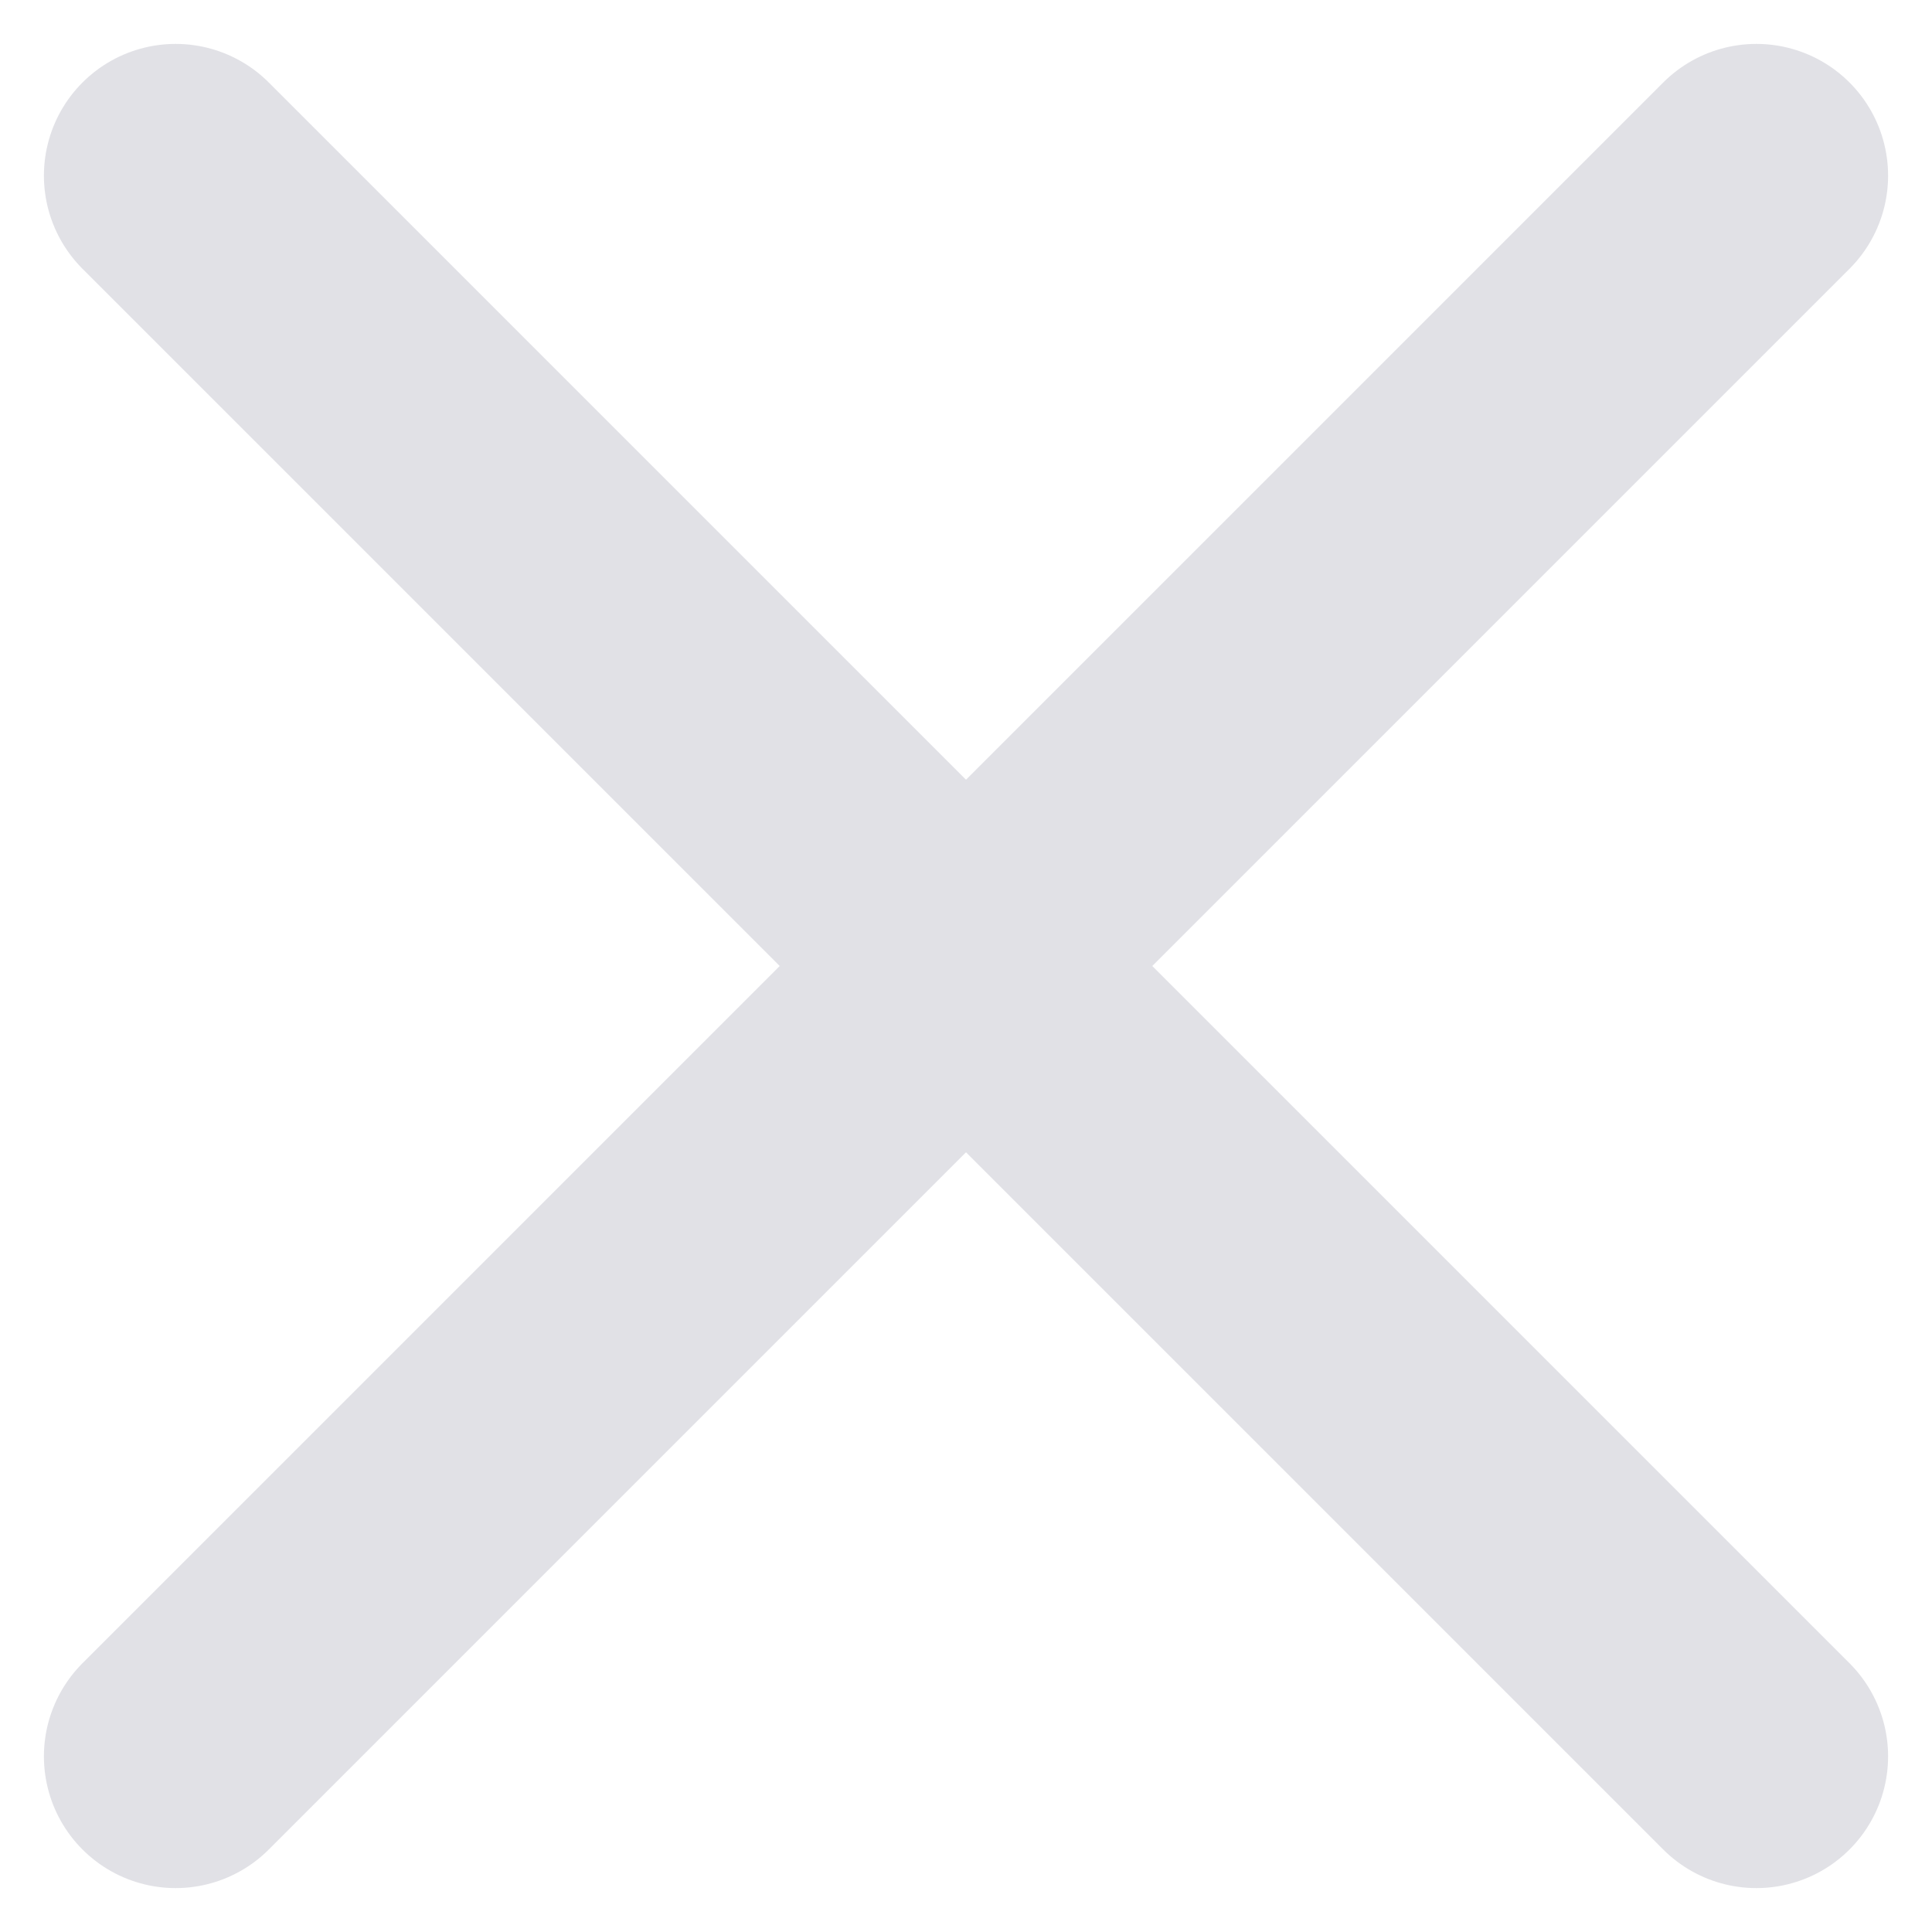
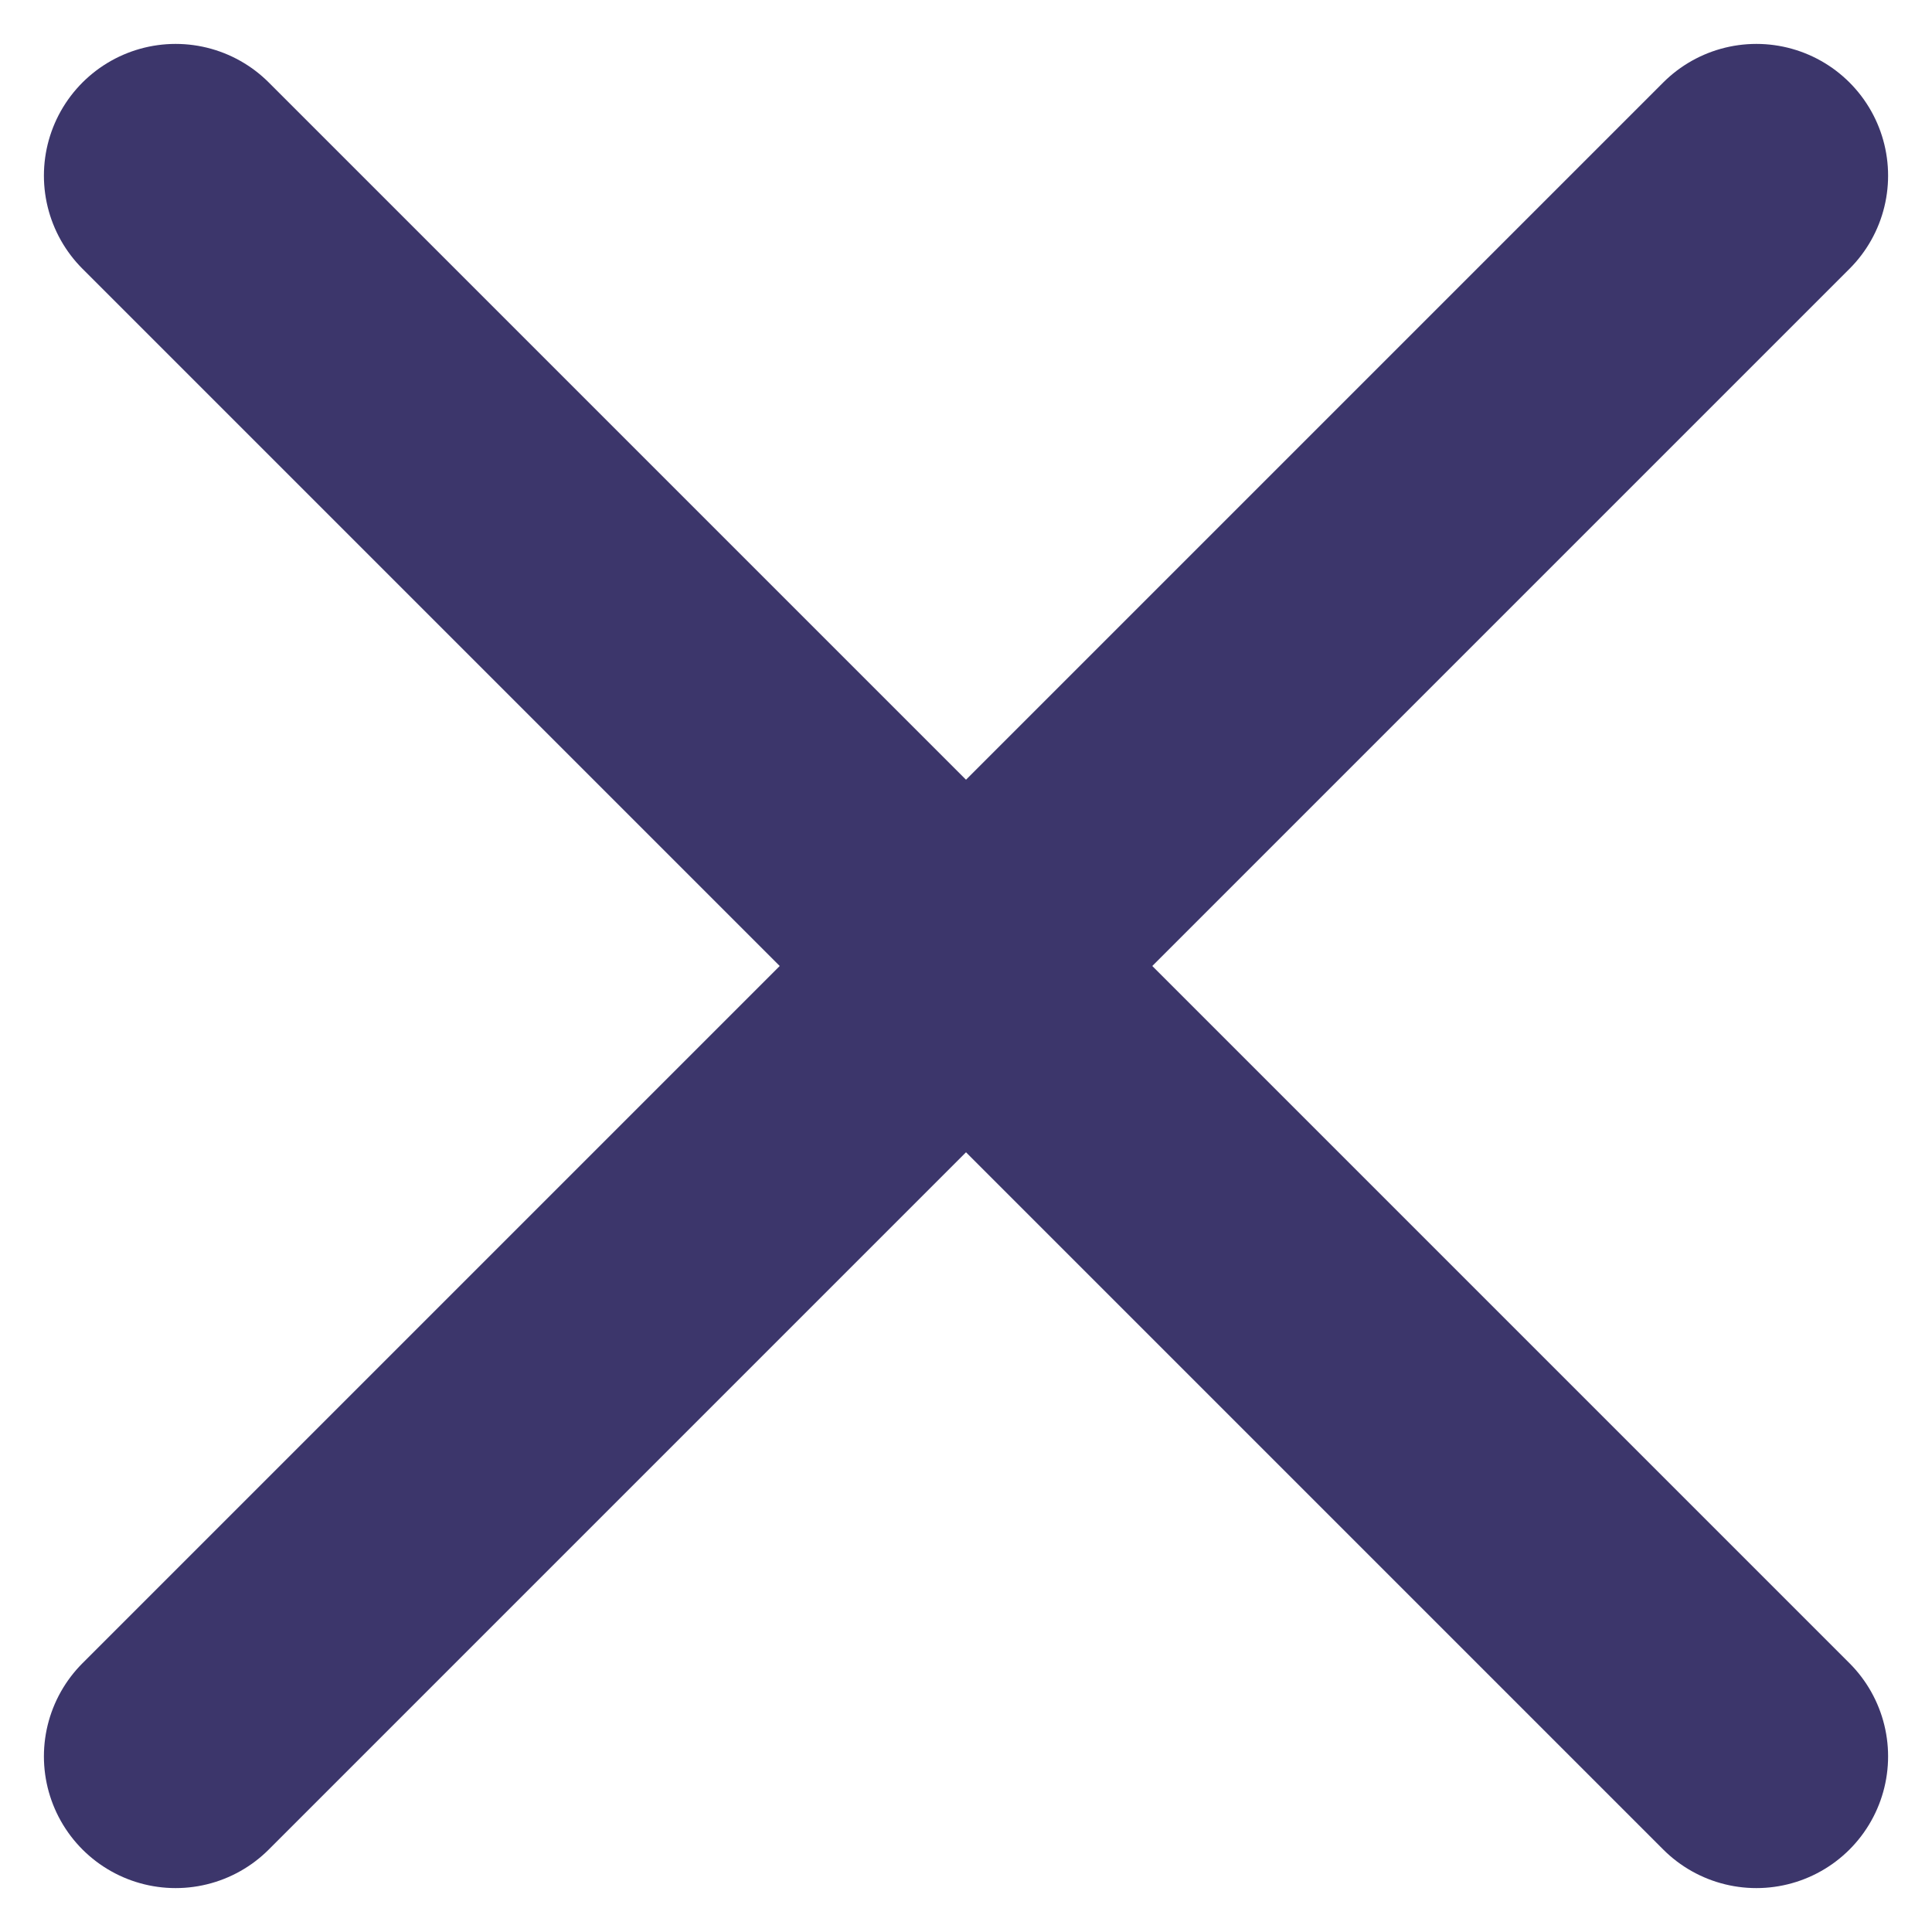
<svg xmlns="http://www.w3.org/2000/svg" width="22" height="22" viewBox="0 0 22 22" fill="none">
-   <path d="M20 2L2 20" stroke="#E1E1E6" stroke-width="3" stroke-linecap="round" stroke-linejoin="round" />
-   <path d="M20 20L2 2" stroke="#E1E1E6" stroke-width="3" stroke-linecap="round" stroke-linejoin="round" />
+   <path d="M20 2L2 20" stroke="#3C366B" stroke-width="3" stroke-linecap="round" stroke-linejoin="round" />
+   <path d="M20 20L2 2" stroke="#3C366B" stroke-width="3" stroke-linecap="round" stroke-linejoin="round" />
</svg>
